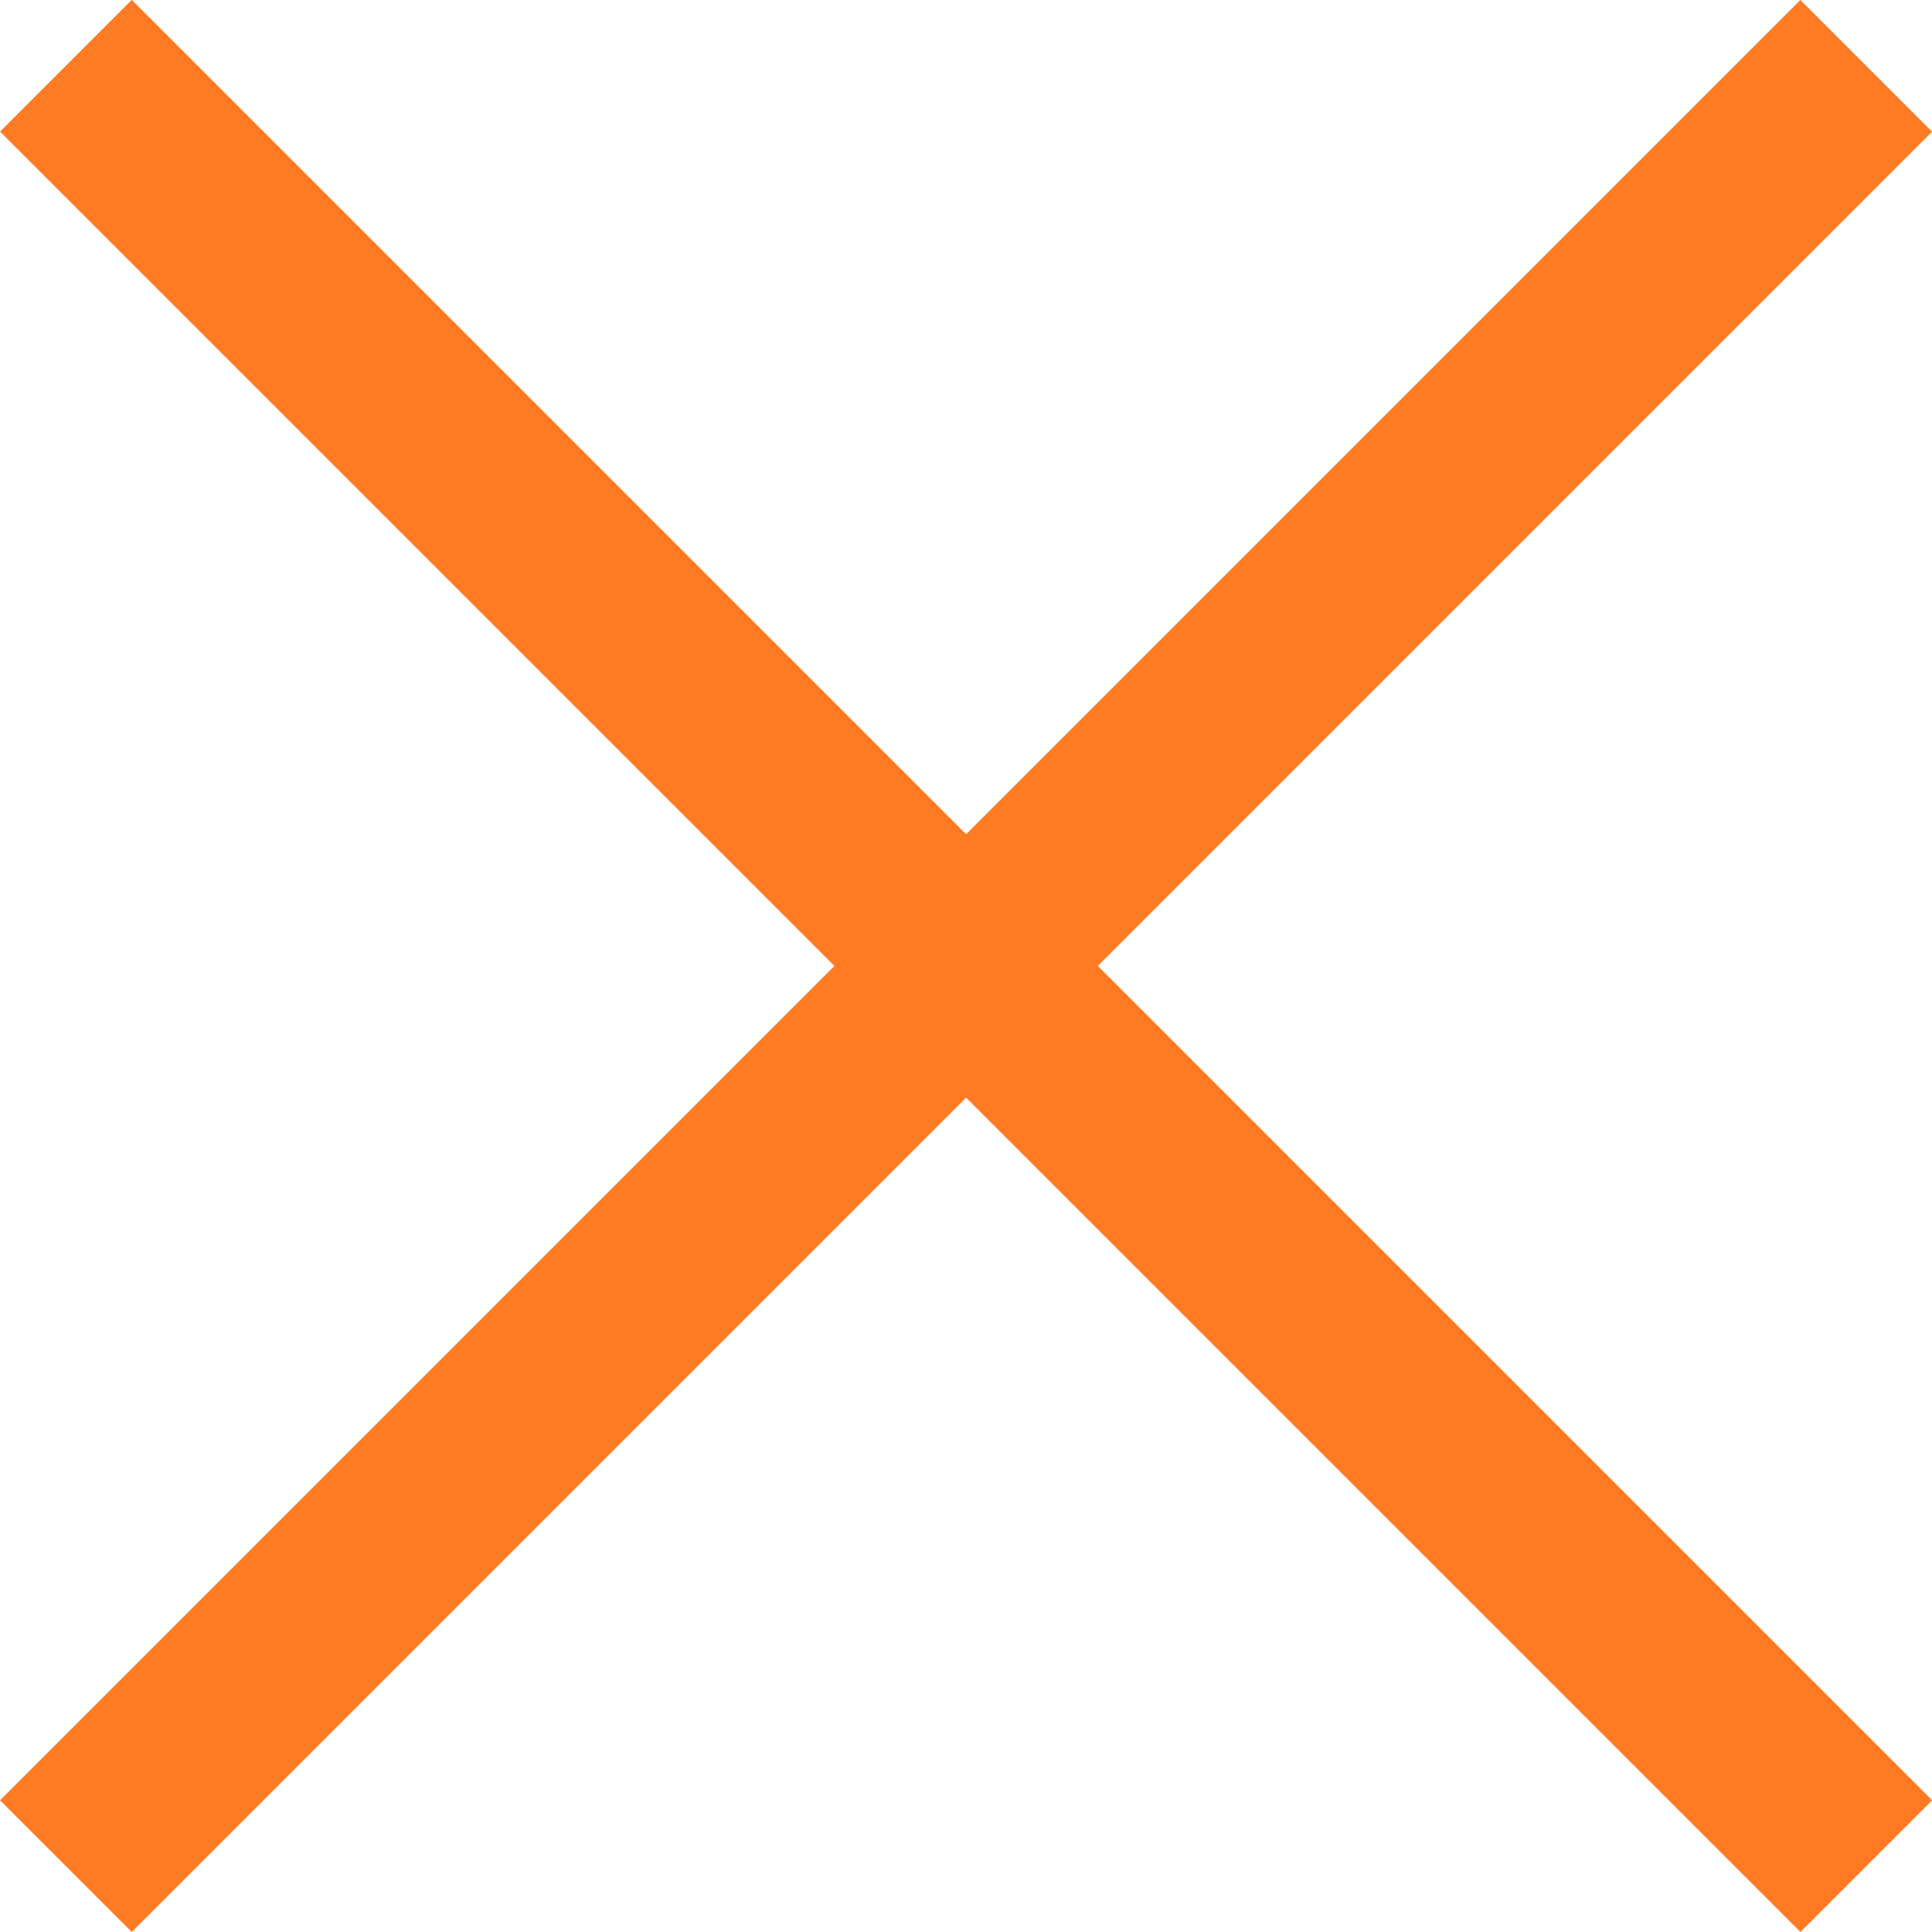
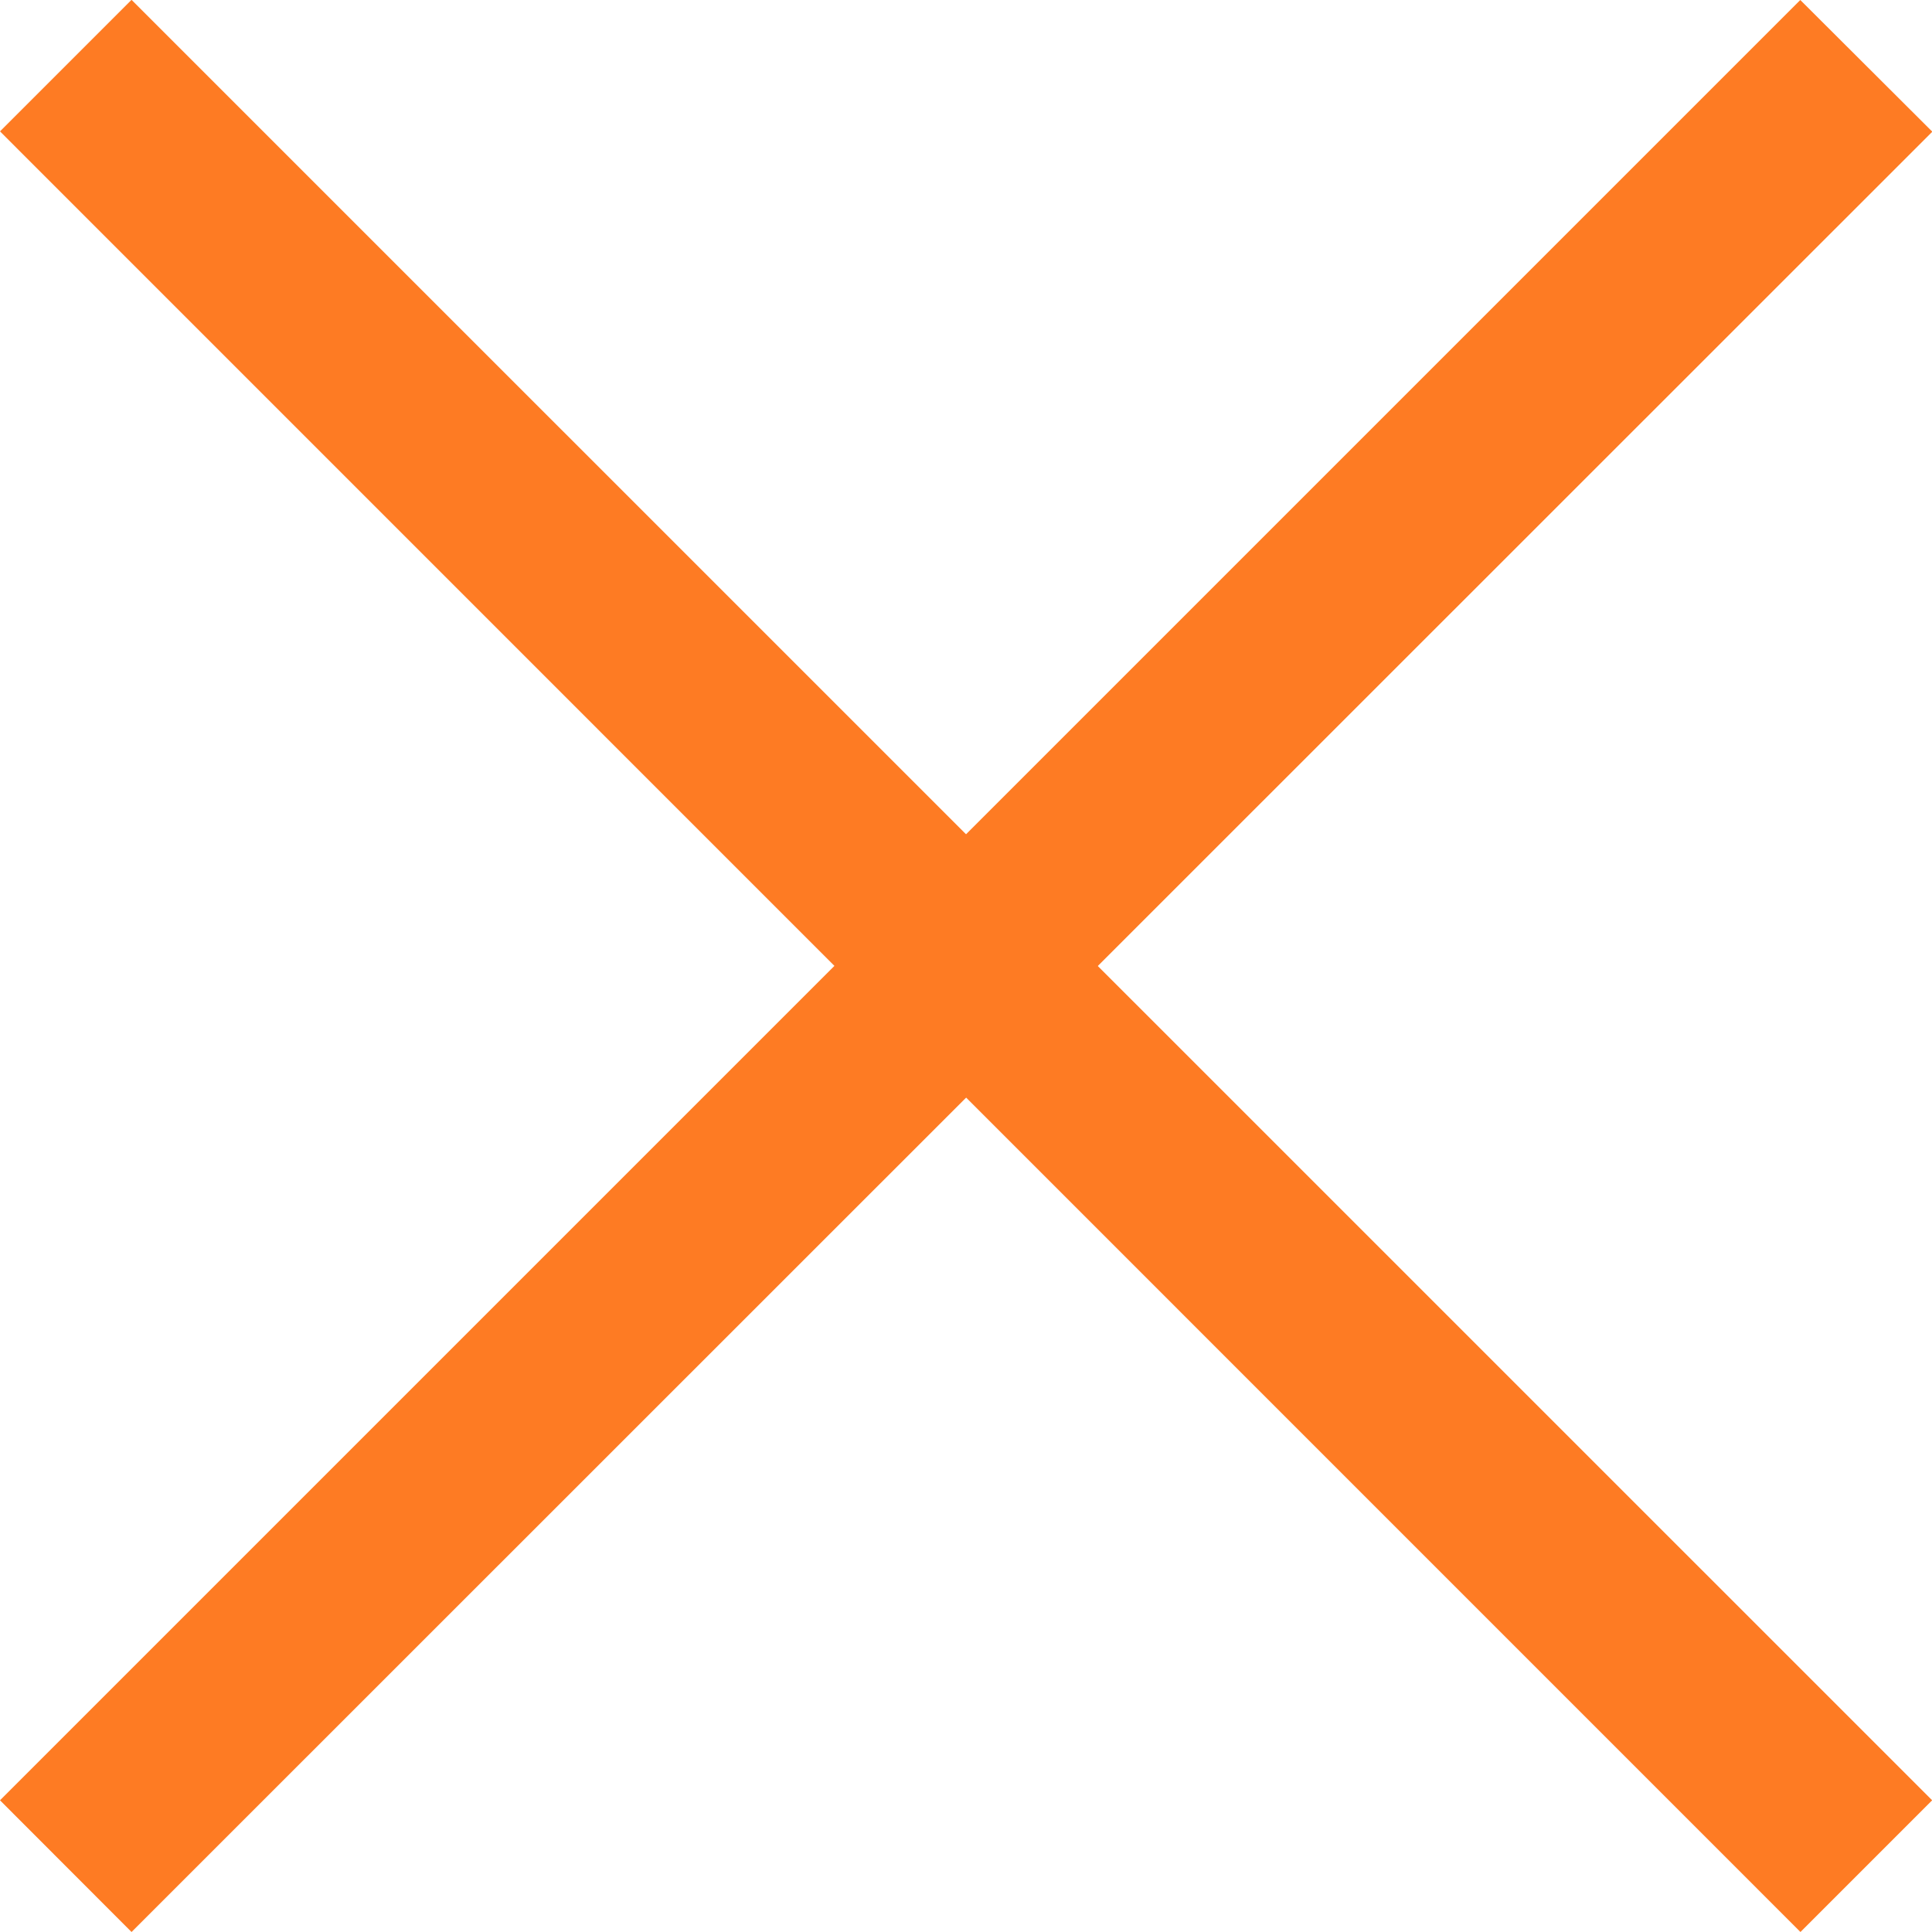
- <svg xmlns="http://www.w3.org/2000/svg" version="1.1" id="Calque_1" x="0px" y="0px" width="12px" height="12px" viewBox="7.163 7.164 12 12" enable-background="new 7.163 7.164 12 12" xml:space="preserve">
-   <g>
-     <rect x="5.256" y="12.585" transform="matrix(0.7071 0.7071 -0.7071 0.7071 13.1637 -5.4523)" fill="#FE7B23" width="15.815" height="1.157" />
-     <rect x="12.585" y="5.257" transform="matrix(0.7071 0.7071 -0.7071 0.7071 13.1638 -5.4522)" fill="#FE7B23" width="1.157" height="15.814" />
+ <svg xmlns="http://www.w3.org/2000/svg" width="12" height="12" viewBox="7.163 7.164 12 12">
+   <g fill="#FE7B23">
+     <path d="M7.98 7.163l11.184 11.183-.818.818L7.163 7.98z" />
+     <path d="M18.345 7.164l.82.818L7.98 19.164l-.817-.818z" />
  </g>
</svg>
